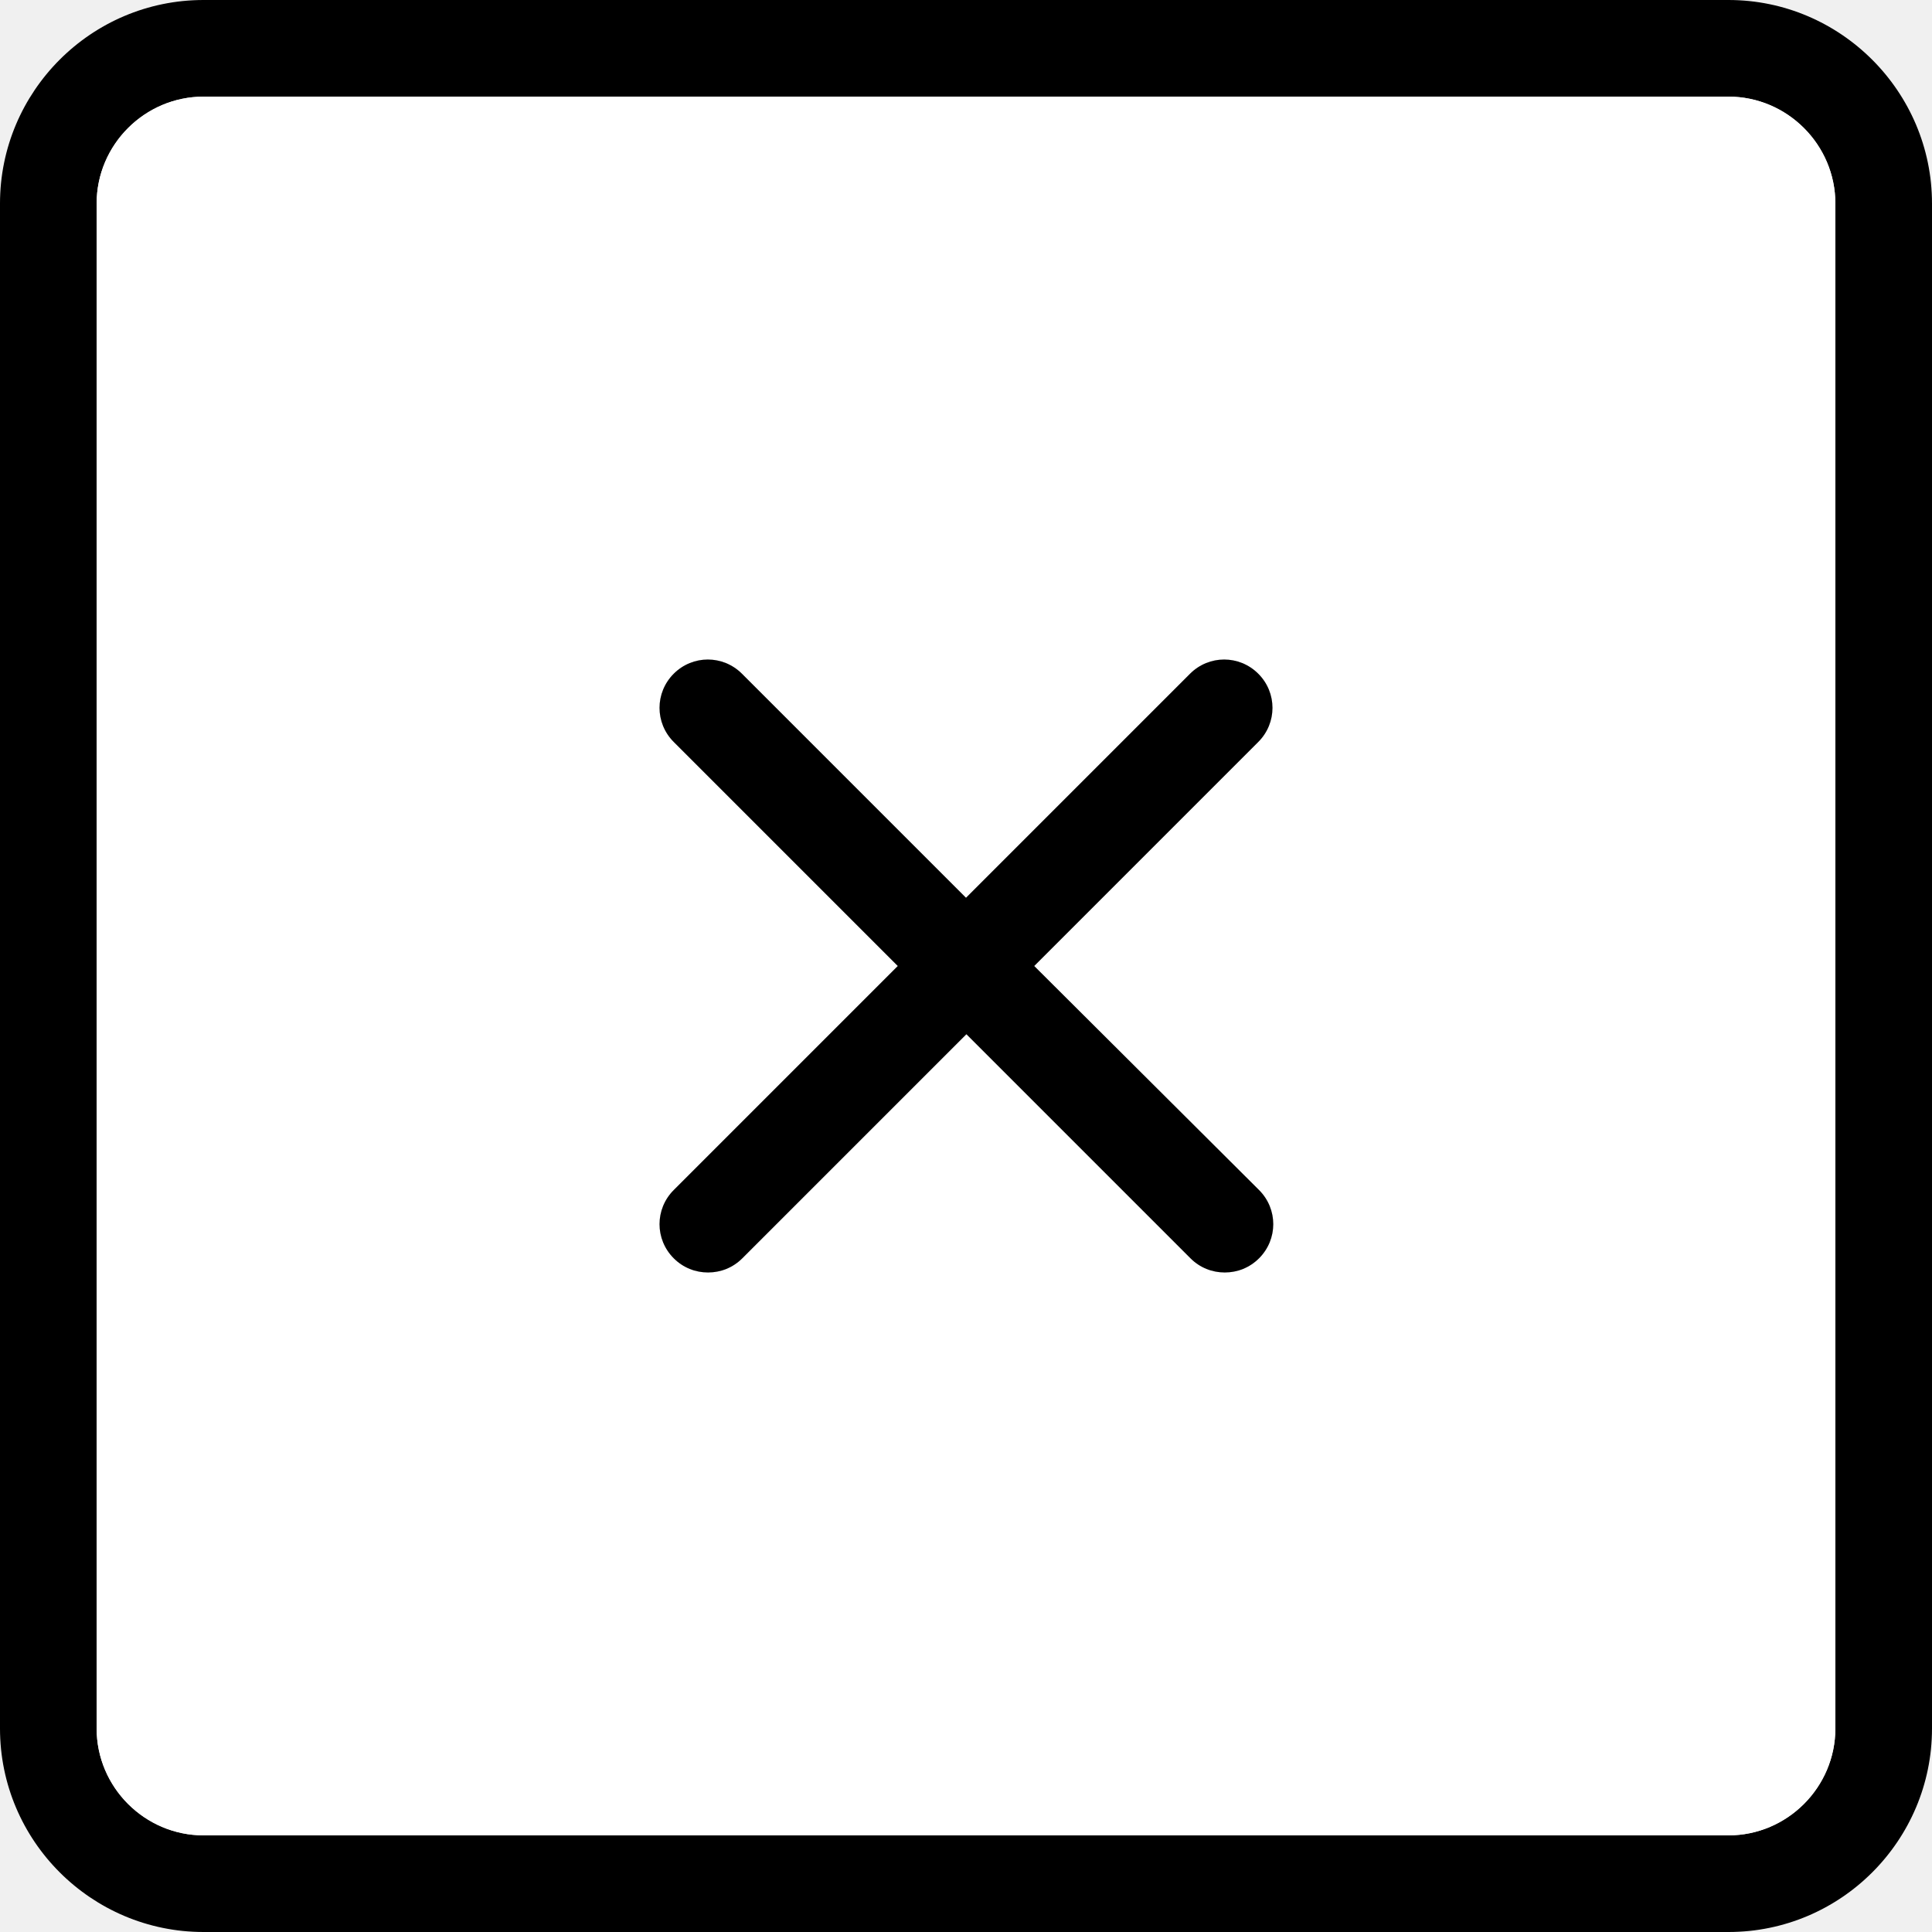
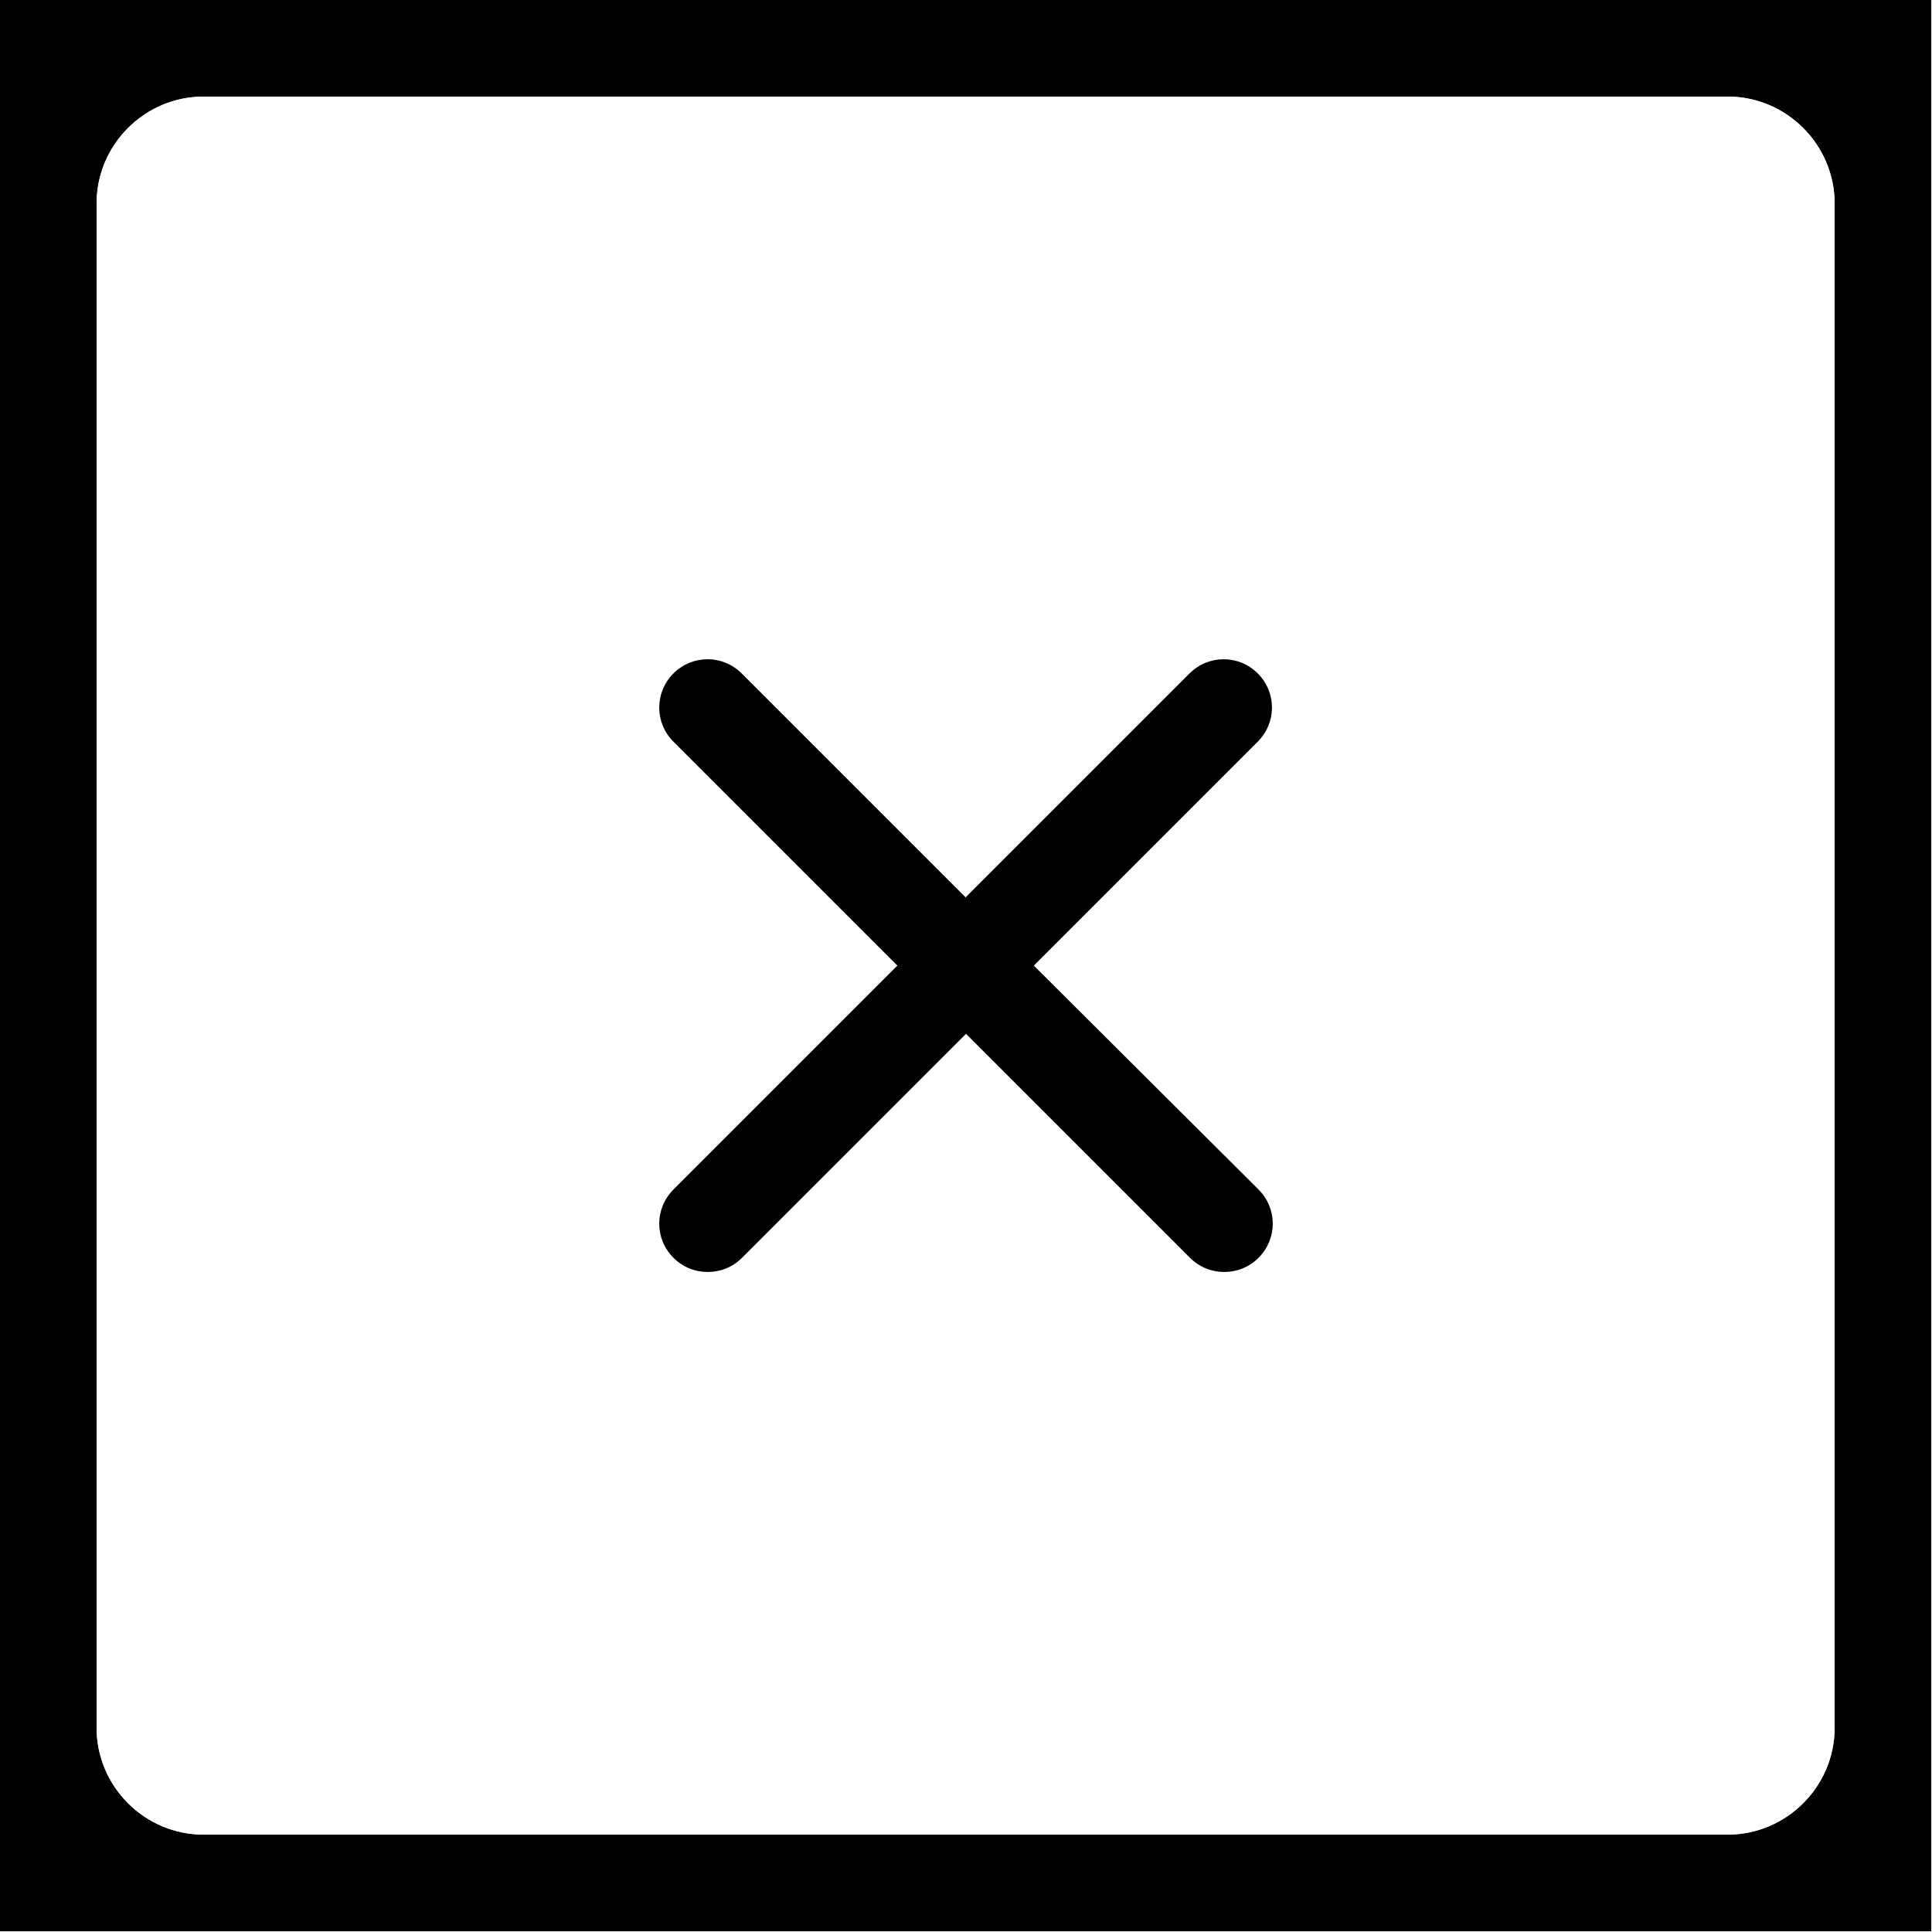
- <svg xmlns="http://www.w3.org/2000/svg" version="1.1" id="Capa_1" x="0px" y="0px" viewBox="0 0 489.8 489.8" style="enable-background:new 0 0 489.8 489.8;" xml:space="preserve">
-   <style type="text/css">
- 	.st0{fill:#FFFFFF;}
- </style>
+ <svg xmlns="http://www.w3.org/2000/svg" width="100%" height="100%" viewBox="0 0 490 490" version="1.1" xml:space="preserve" style="fill-rule:evenodd;clip-rule:evenodd;stroke-linejoin:round;stroke-miterlimit:1.414;">
  <g>
-     <g>
-       <path d="M438.2,0H51.6C23.1,0,0,23.2,0,51.6v386.6c0,28.5,23.2,51.6,51.6,51.6h386.6c28.5,0,51.6-23.2,51.6-51.6V51.6    C489.8,23.2,466.6,0,438.2,0z M465.3,438.2c0,14.9-12.2,27.1-27.1,27.1H51.6c-14.9,0-27.1-12.2-27.1-27.1V51.6    c0-14.9,12.2-27.1,27.1-27.1h386.6c14.9,0,27.1,12.2,27.1,27.1V438.2z" />
-       <path class="st0" d="M438.2,24.5H51.6c-14.9,0-27.1,12.2-27.1,27.1v386.6c0,14.9,12.2,27.1,27.1,27.1h386.6    c14.9,0,27.1-12.2,27.1-27.1V51.6C465.3,36.7,453.1,24.5,438.2,24.5z M319.2,319c-2.4,2.4-5.5,3.6-8.7,3.6s-6.3-1.2-8.7-3.6    L245,262.2L188.2,319c-2.4,2.4-5.5,3.6-8.7,3.6s-6.3-1.2-8.7-3.6c-4.8-4.8-4.8-12.5,0-17.3l56.8-56.8l-56.8-56.8    c-4.8-4.8-4.8-12.5,0-17.3s12.5-4.8,17.3,0l56.8,56.8l56.8-56.8c4.8-4.8,12.5-4.8,17.3,0s4.8,12.5,0,17.3l-56.8,56.8l57,56.8    C324,306.5,324,314.2,319.2,319z" />
-       <path d="M319.2,319c-2.4,2.4-5.5,3.6-8.7,3.6s-6.3-1.2-8.7-3.6L245,262.2L188.2,319c-2.4,2.4-5.5,3.6-8.7,3.6s-6.3-1.2-8.7-3.6    c-4.8-4.8-4.8-12.5,0-17.3l56.8-56.8l-56.8-56.8c-4.8-4.8-4.8-12.5,0-17.3s12.5-4.8,17.3,0l56.8,56.8l56.8-56.8    c4.8-4.8,12.5-4.8,17.3,0s4.8,12.5,0,17.3l-56.8,56.8l57,56.8C324,306.5,324,314.2,319.2,319z" />
-     </g>
+     <path d="M489.8,0L51.6,0C0,-0.428 0,0 0,0L0,489.8L489.8,489.8L489.8,0L489.8,0ZM465.3,438.2C465.3,453.1 453.1,465.3 438.2,465.3L51.6,465.3C36.7,465.3 24.5,453.1 24.5,438.2L24.5,51.6C24.5,36.7 36.7,24.5 51.6,24.5L438.2,24.5C453.1,24.5 465.3,36.7 465.3,51.6L465.3,438.2Z" style="fill-rule:nonzero;" />
+     <path d="M438.2,24.5L51.6,24.5C36.7,24.5 24.5,36.7 24.5,51.6L24.5,438.2C24.5,453.1 36.7,465.3 51.6,465.3L438.2,465.3C453.1,465.3 465.3,453.1 465.3,438.2L465.3,51.6C465.3,36.7 453.1,24.5 438.2,24.5ZM319.2,319C316.8,321.4 313.7,322.6 310.5,322.6C307.3,322.6 304.2,321.4 301.8,319L245,262.2L188.2,319C185.8,321.4 182.7,322.6 179.5,322.6C176.3,322.6 173.2,321.4 170.8,319C166,314.2 166,306.5 170.8,301.7L227.6,244.9L170.8,188.1C166,183.3 166,175.6 170.8,170.8C175.6,166 183.3,166 188.1,170.8L244.9,227.6L301.7,170.8C306.5,166 314.2,166 319,170.8C323.8,175.6 323.8,183.3 319,188.1L262.2,244.9L319.2,301.7C324,306.5 324,314.2 319.2,319Z" style="fill:white;fill-rule:nonzero;" />
+     <path d="M319.2,319C316.8,321.4 313.7,322.6 310.5,322.6C307.3,322.6 304.2,321.4 301.8,319L245,262.2L188.2,319C185.8,321.4 182.7,322.6 179.5,322.6C176.3,322.6 173.2,321.4 170.8,319C166,314.2 166,306.5 170.8,301.7L227.6,244.9L170.8,188.1C166,183.3 166,175.6 170.8,170.8C175.6,166 183.3,166 188.1,170.8L244.9,227.6L301.7,170.8C306.5,166 314.2,166 319,170.8C323.8,175.6 323.8,183.3 319,188.1L262.2,244.9L319.2,301.7C324,306.5 324,314.2 319.2,319Z" style="fill-rule:nonzero;" />
  </g>
</svg>
